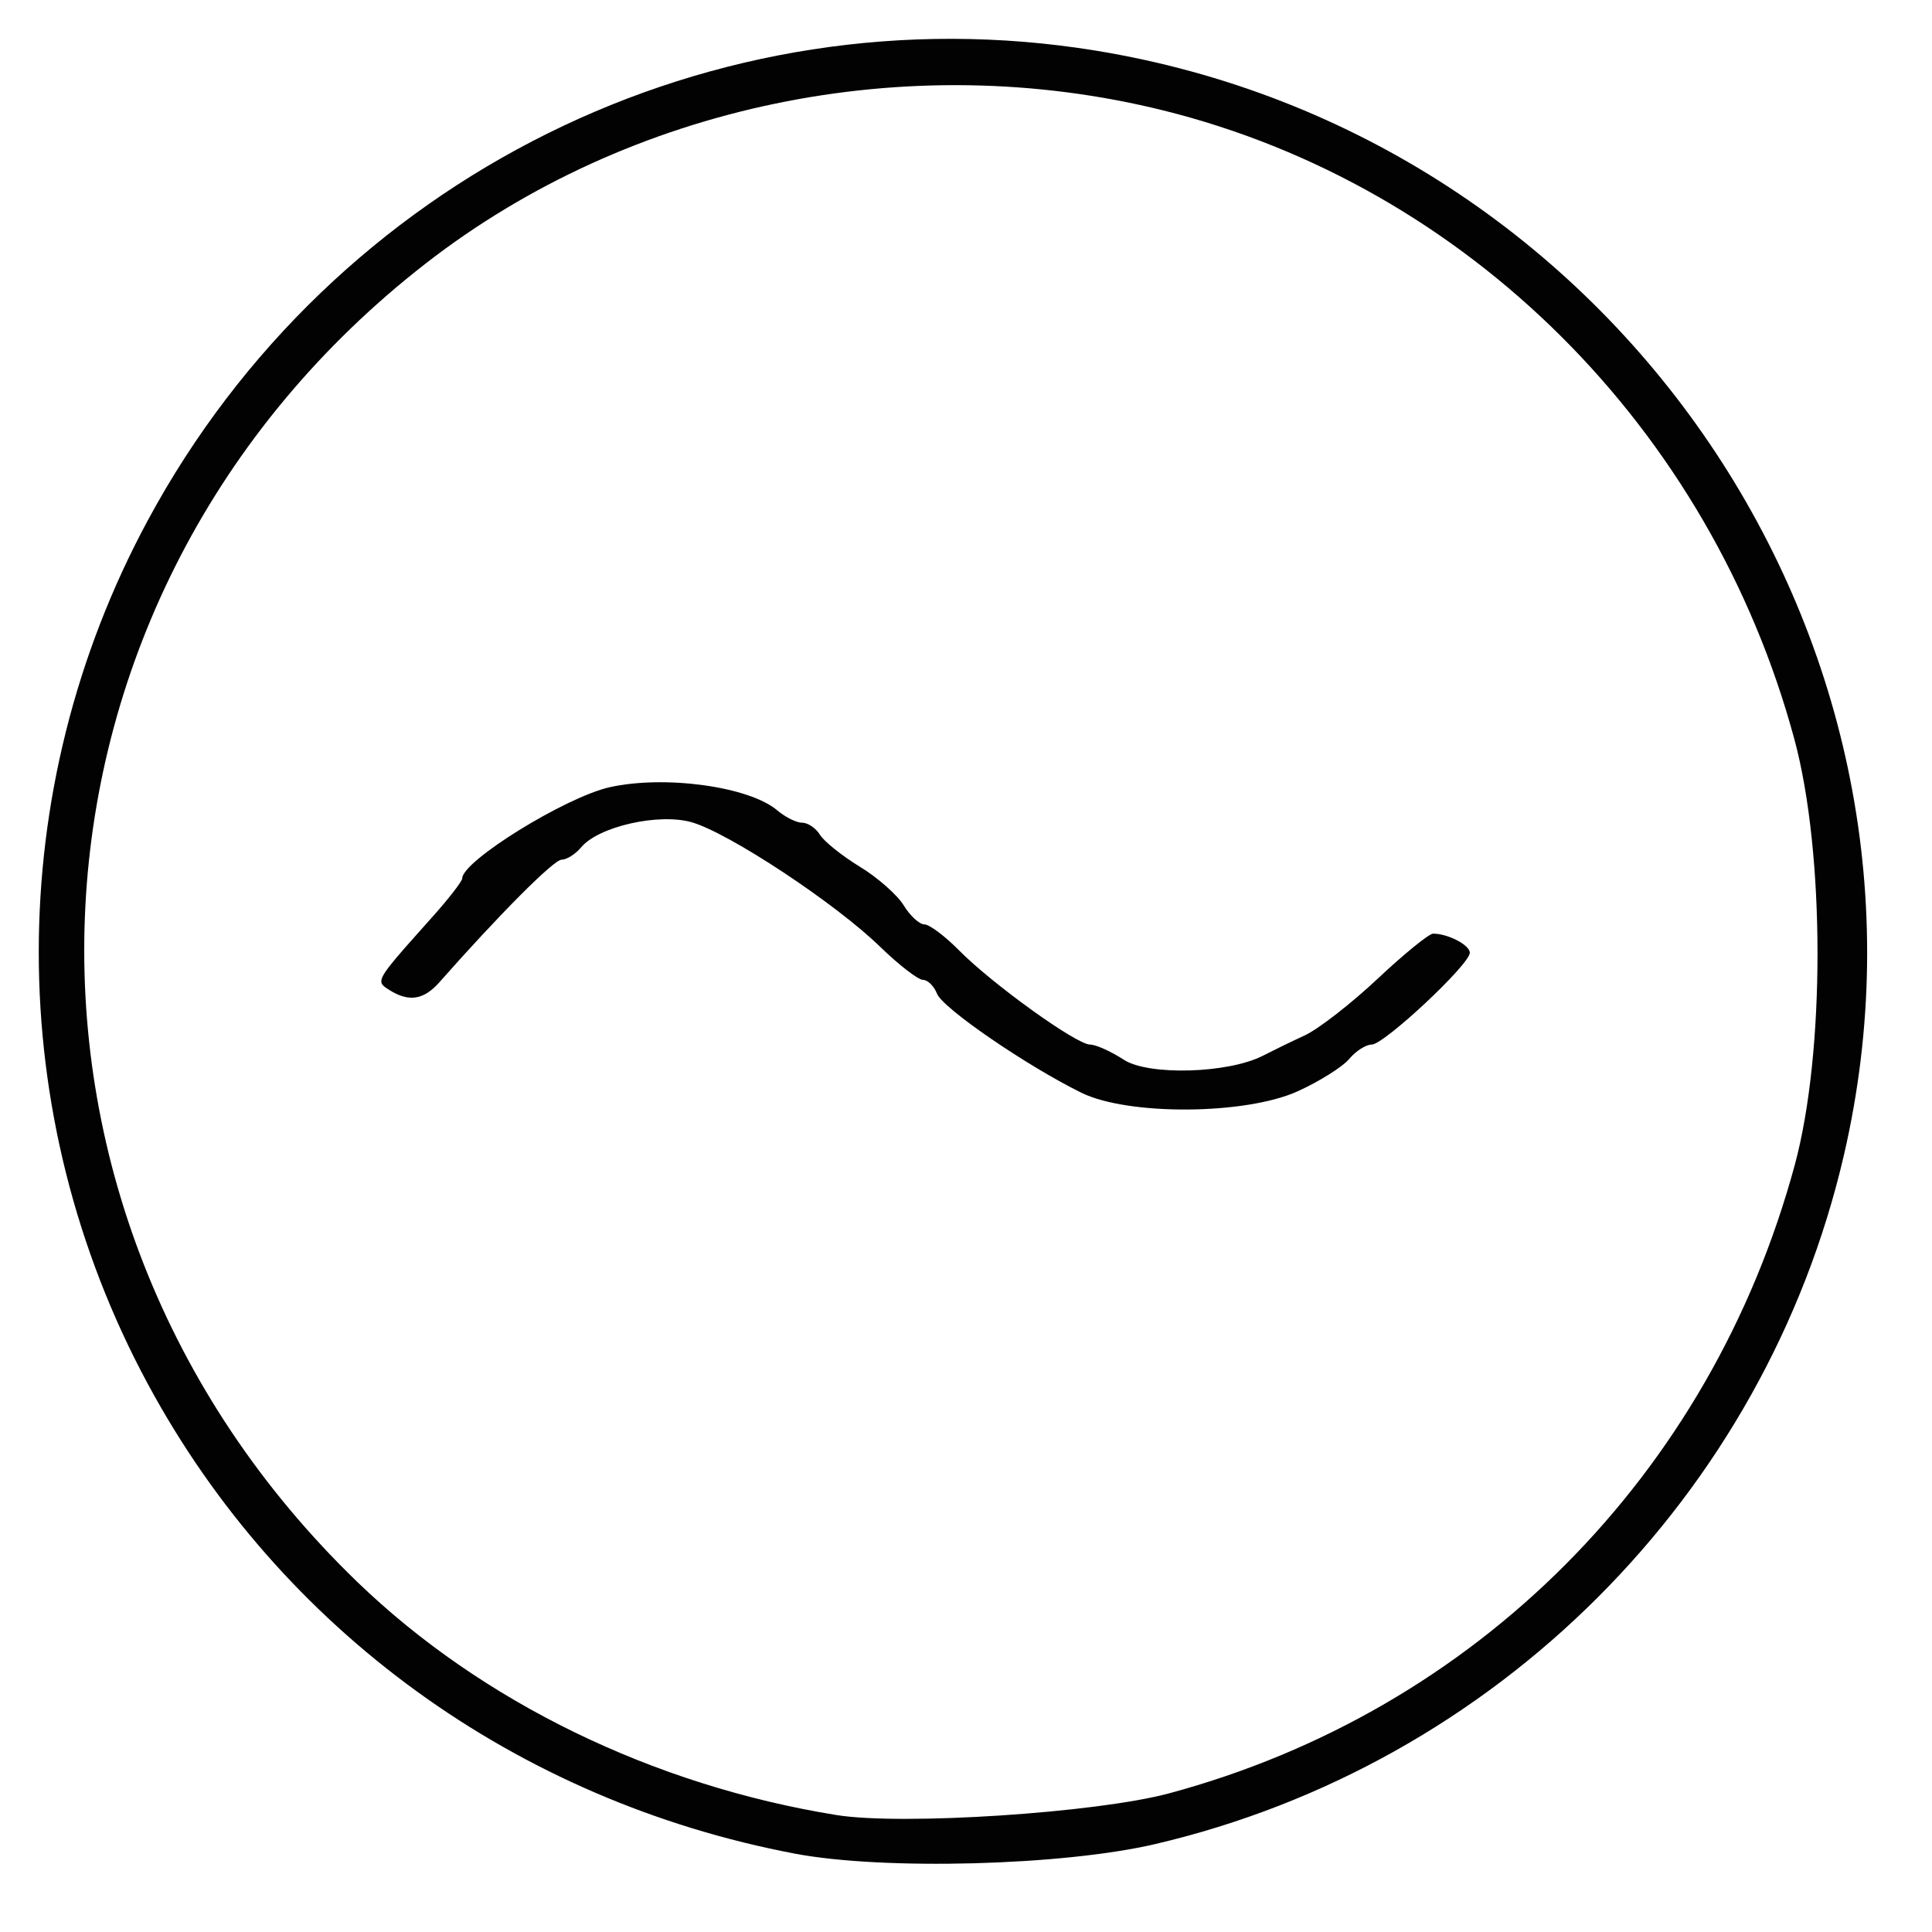
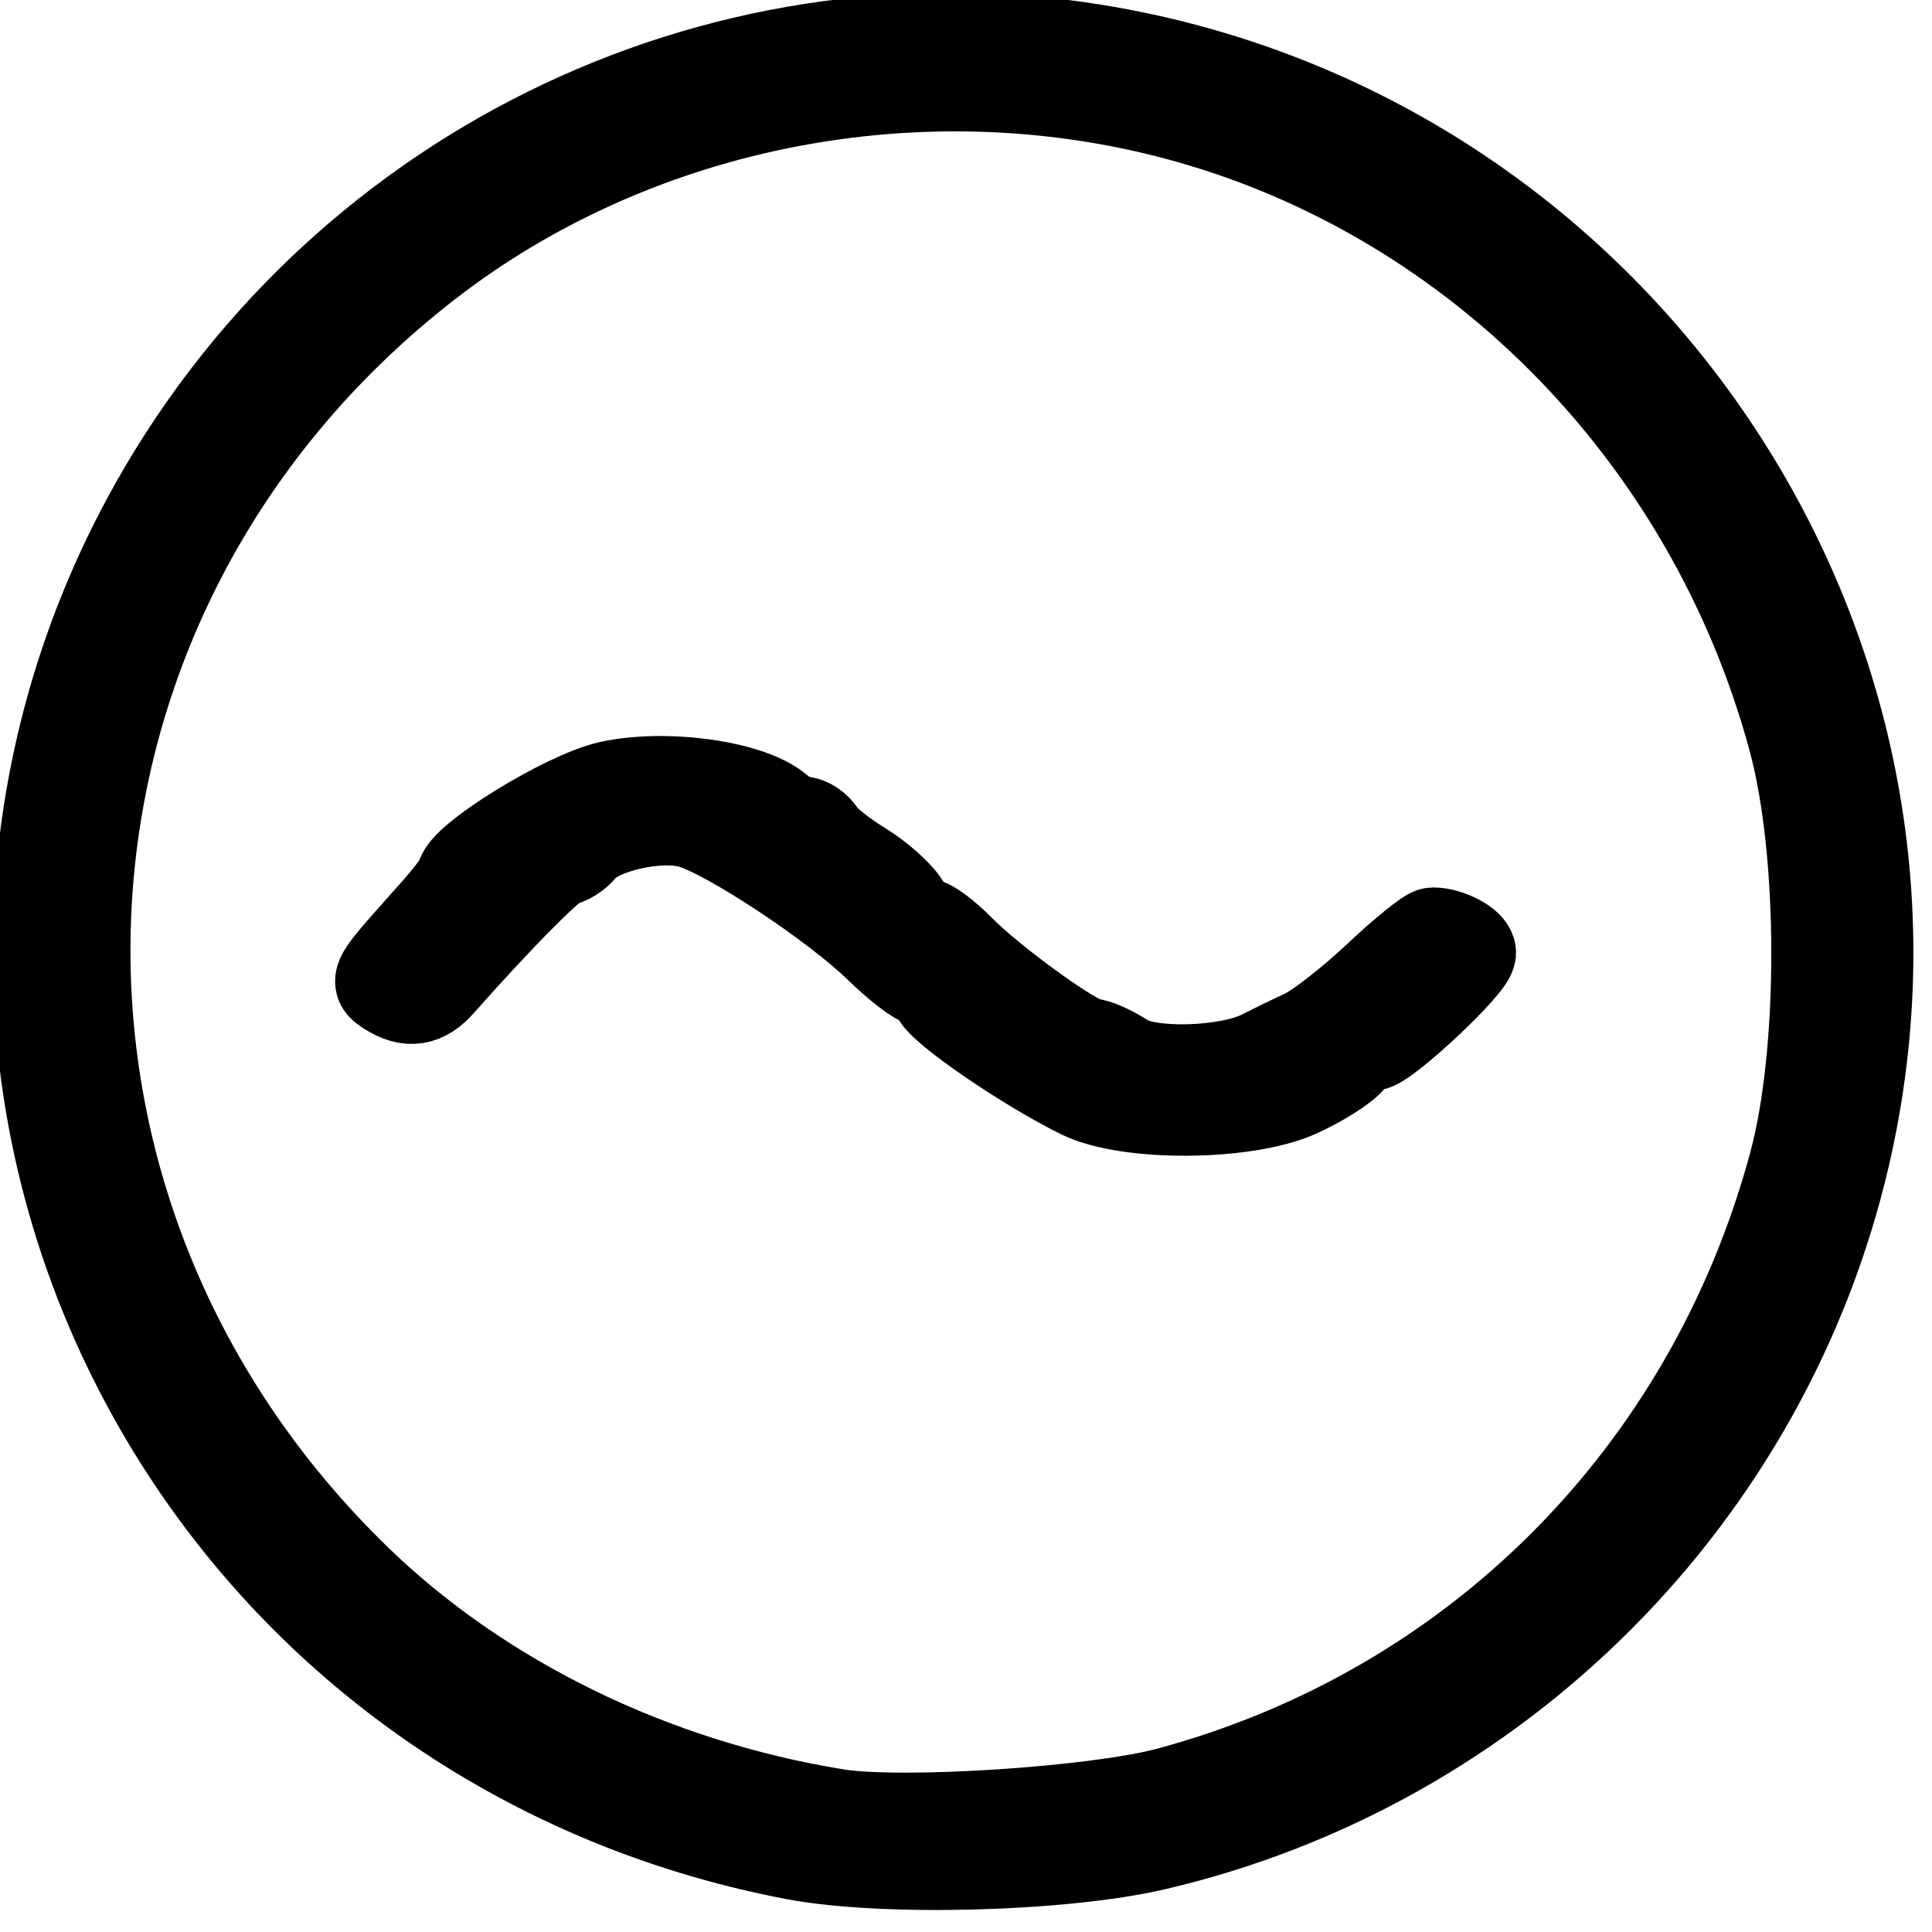
<svg xmlns="http://www.w3.org/2000/svg" viewBox="0 0 209 209">
-   <path d="m124.96 199.49c-10 2.34-29.36 2.85-38.94 1.04-30.19-5.72-55.69-24.22-70.03-50.82-15.73-29.16-15.73-64.26 0-93.42 20.03-37.15 61.18-57.54 102.51-50.82 56.4 9.18 93.76 64.32 80.97 119.49-8.53 36.81-37.61 65.9-74.51 74.53zm-34.46-3.14c7.08 1.14 28.09-0.23 35.97-2.35 33.22-8.94 58.62-34.45 67.69-68 3.29-12.16 3.27-33.72-0.04-46-9.07-33.65-35.42-59.91-68.3-68.06-27.63-6.85-57.67-0.61-79.75 16.55-46.16 35.88-49.59 101.93-7.41 142.65 13.46 12.98 32.01 22.01 51.84 25.21zm49.89-78.3c-5.63 2.56-18.32 2.65-23.39 0.17-5.92-2.91-15.04-9.16-15.64-10.73-0.32-0.82-1-1.49-1.52-1.49-0.51 0-2.6-1.61-4.63-3.58-4.85-4.72-16.35-12.31-20.38-13.47-3.56-1.02-10.09 0.46-11.96 2.71-0.62 0.74-1.57 1.34-2.12 1.34-0.84 0-6.69 5.87-13.21 13.25-1.7 1.93-3.32 2.18-5.43 0.84-0.41-0.26-0.71-0.45-0.82-0.71-0.29-0.73 0.89-2.05 5.35-7.04l0.11-0.12c1.79-2 3.25-3.89 3.25-4.19 0-1.89 11.16-8.79 15.95-9.87 5.97-1.33 15.08-0.08 18.13 2.5 0.87 0.74 2.08 1.34 2.7 1.34s1.48 0.59 1.92 1.3c0.44 0.72 2.37 2.27 4.3 3.45 1.93 1.17 4.07 3.06 4.76 4.19s1.7 2.06 2.24 2.06 2.22 1.26 3.74 2.8c3.6 3.65 12.71 10.2 14.18 10.2 0.63 0 2.27 0.74 3.65 1.64 2.67 1.74 11.32 1.49 15.06-0.44 1.03-0.53 3.07-1.53 4.55-2.21 1.47-0.69 5.01-3.44 7.86-6.12s5.55-4.87 5.99-4.87c1.61 0 3.97 1.23 3.97 2.07 0 1.26-9.27 9.93-10.61 9.93-0.63 0-1.72 0.7-2.43 1.55s-3.21 2.43-5.57 3.5z" fill="#020202" />
+   <path d="m124.96 199.49c-10 2.34-29.36 2.85-38.94 1.04-30.19-5.72-55.69-24.22-70.03-50.82-15.73-29.16-15.73-64.26 0-93.42 20.03-37.15 61.18-57.54 102.51-50.82 56.4 9.18 93.76 64.32 80.97 119.49-8.53 36.81-37.61 65.9-74.51 74.53zm-34.46-3.14c7.08 1.14 28.09-0.23 35.97-2.35 33.22-8.94 58.62-34.45 67.69-68 3.29-12.16 3.27-33.72-0.04-46-9.07-33.65-35.42-59.91-68.3-68.06-27.63-6.85-57.67-0.61-79.75 16.55-46.16 35.88-49.59 101.93-7.41 142.65 13.46 12.98 32.01 22.01 51.84 25.21zm49.89-78.3c-5.63 2.56-18.32 2.65-23.39 0.17-5.92-2.91-15.04-9.16-15.64-10.73-0.32-0.82-1-1.49-1.52-1.49-0.51 0-2.6-1.61-4.63-3.58-4.85-4.72-16.35-12.31-20.38-13.47-3.56-1.02-10.09 0.46-11.96 2.71-0.62 0.74-1.57 1.34-2.12 1.34-0.84 0-6.69 5.87-13.21 13.25-1.7 1.93-3.32 2.18-5.43 0.84-0.41-0.26-0.71-0.45-0.82-0.71-0.29-0.73 0.89-2.05 5.35-7.04l0.11-0.12c1.79-2 3.25-3.89 3.25-4.19 0-1.89 11.16-8.79 15.95-9.87 5.97-1.33 15.08-0.08 18.13 2.5 0.87 0.74 2.08 1.34 2.7 1.34s1.48 0.59 1.92 1.3c0.44 0.72 2.37 2.27 4.3 3.45 1.93 1.17 4.07 3.06 4.76 4.19s1.7 2.06 2.24 2.06 2.22 1.26 3.74 2.8c3.6 3.65 12.71 10.2 14.18 10.2 0.63 0 2.27 0.74 3.65 1.64 2.67 1.74 11.32 1.49 15.06-0.44 1.03-0.53 3.07-1.53 4.55-2.21 1.47-0.69 5.01-3.44 7.86-6.12s5.55-4.87 5.99-4.87c1.61 0 3.97 1.23 3.97 2.07 0 1.26-9.27 9.93-10.61 9.93-0.63 0-1.72 0.7-2.43 1.55s-3.21 2.43-5.57 3.5z" fill="currentColor" stroke="currentColor" stroke-width="10" />
</svg>
